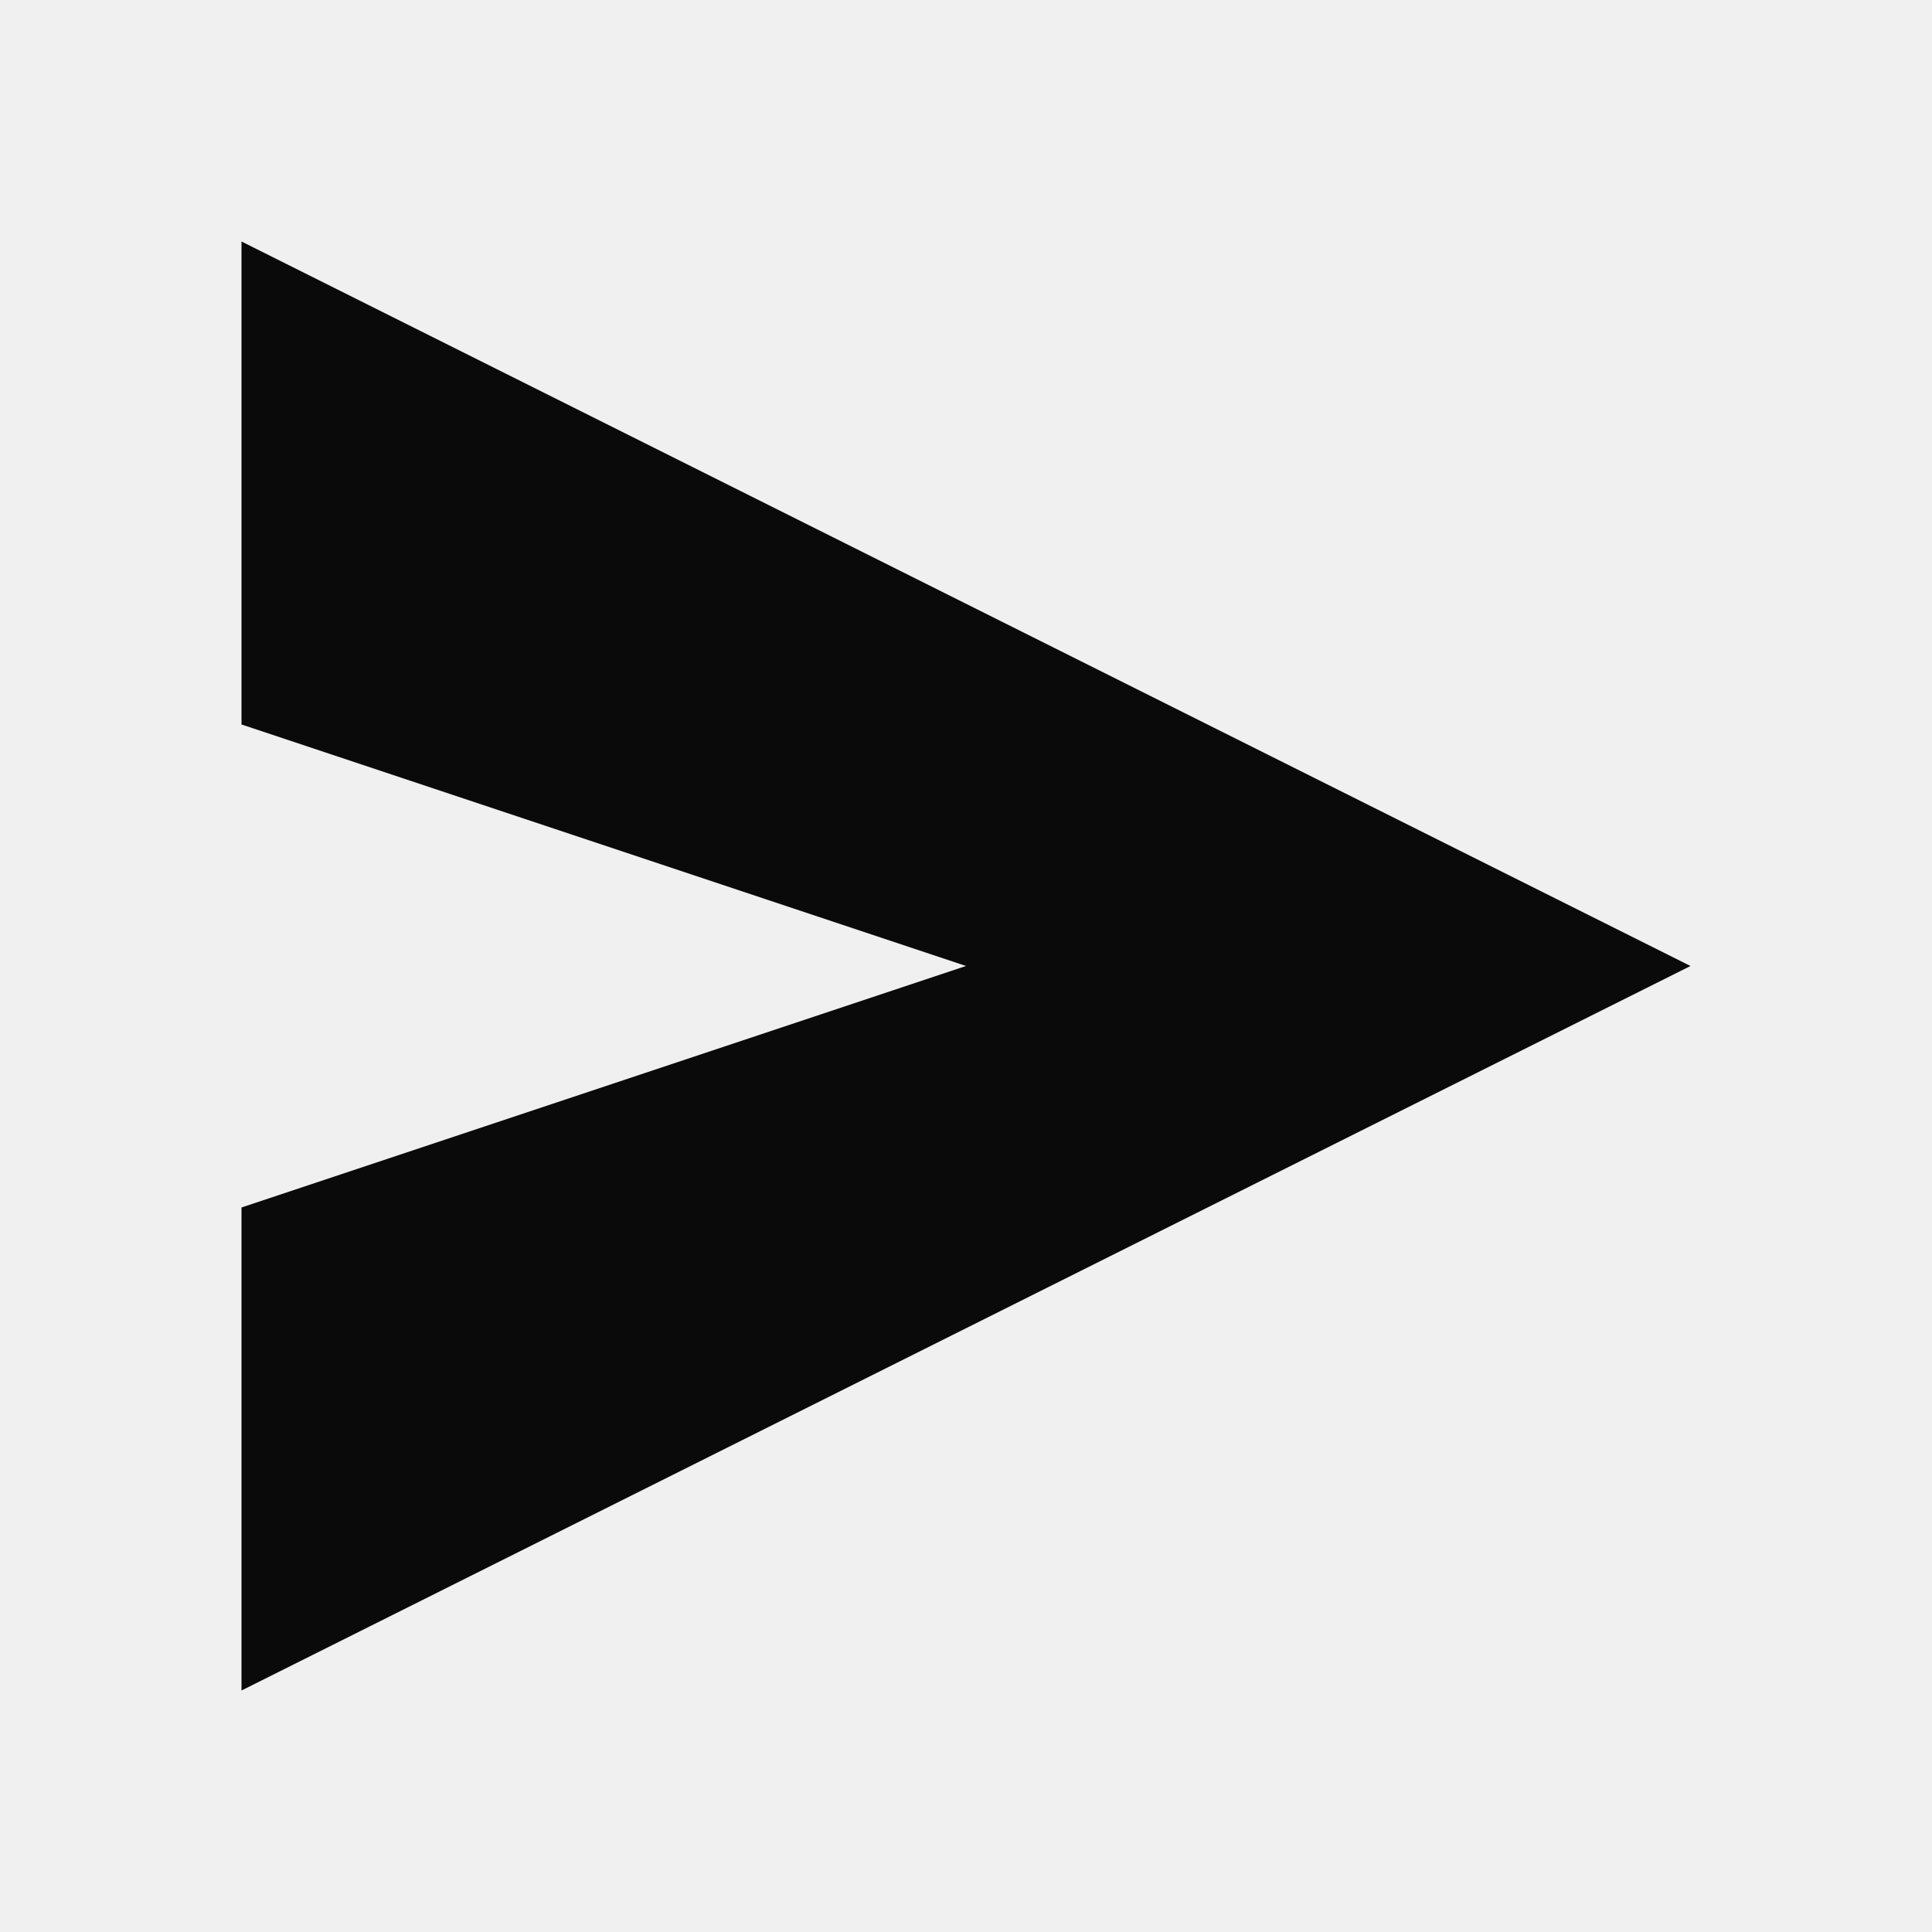
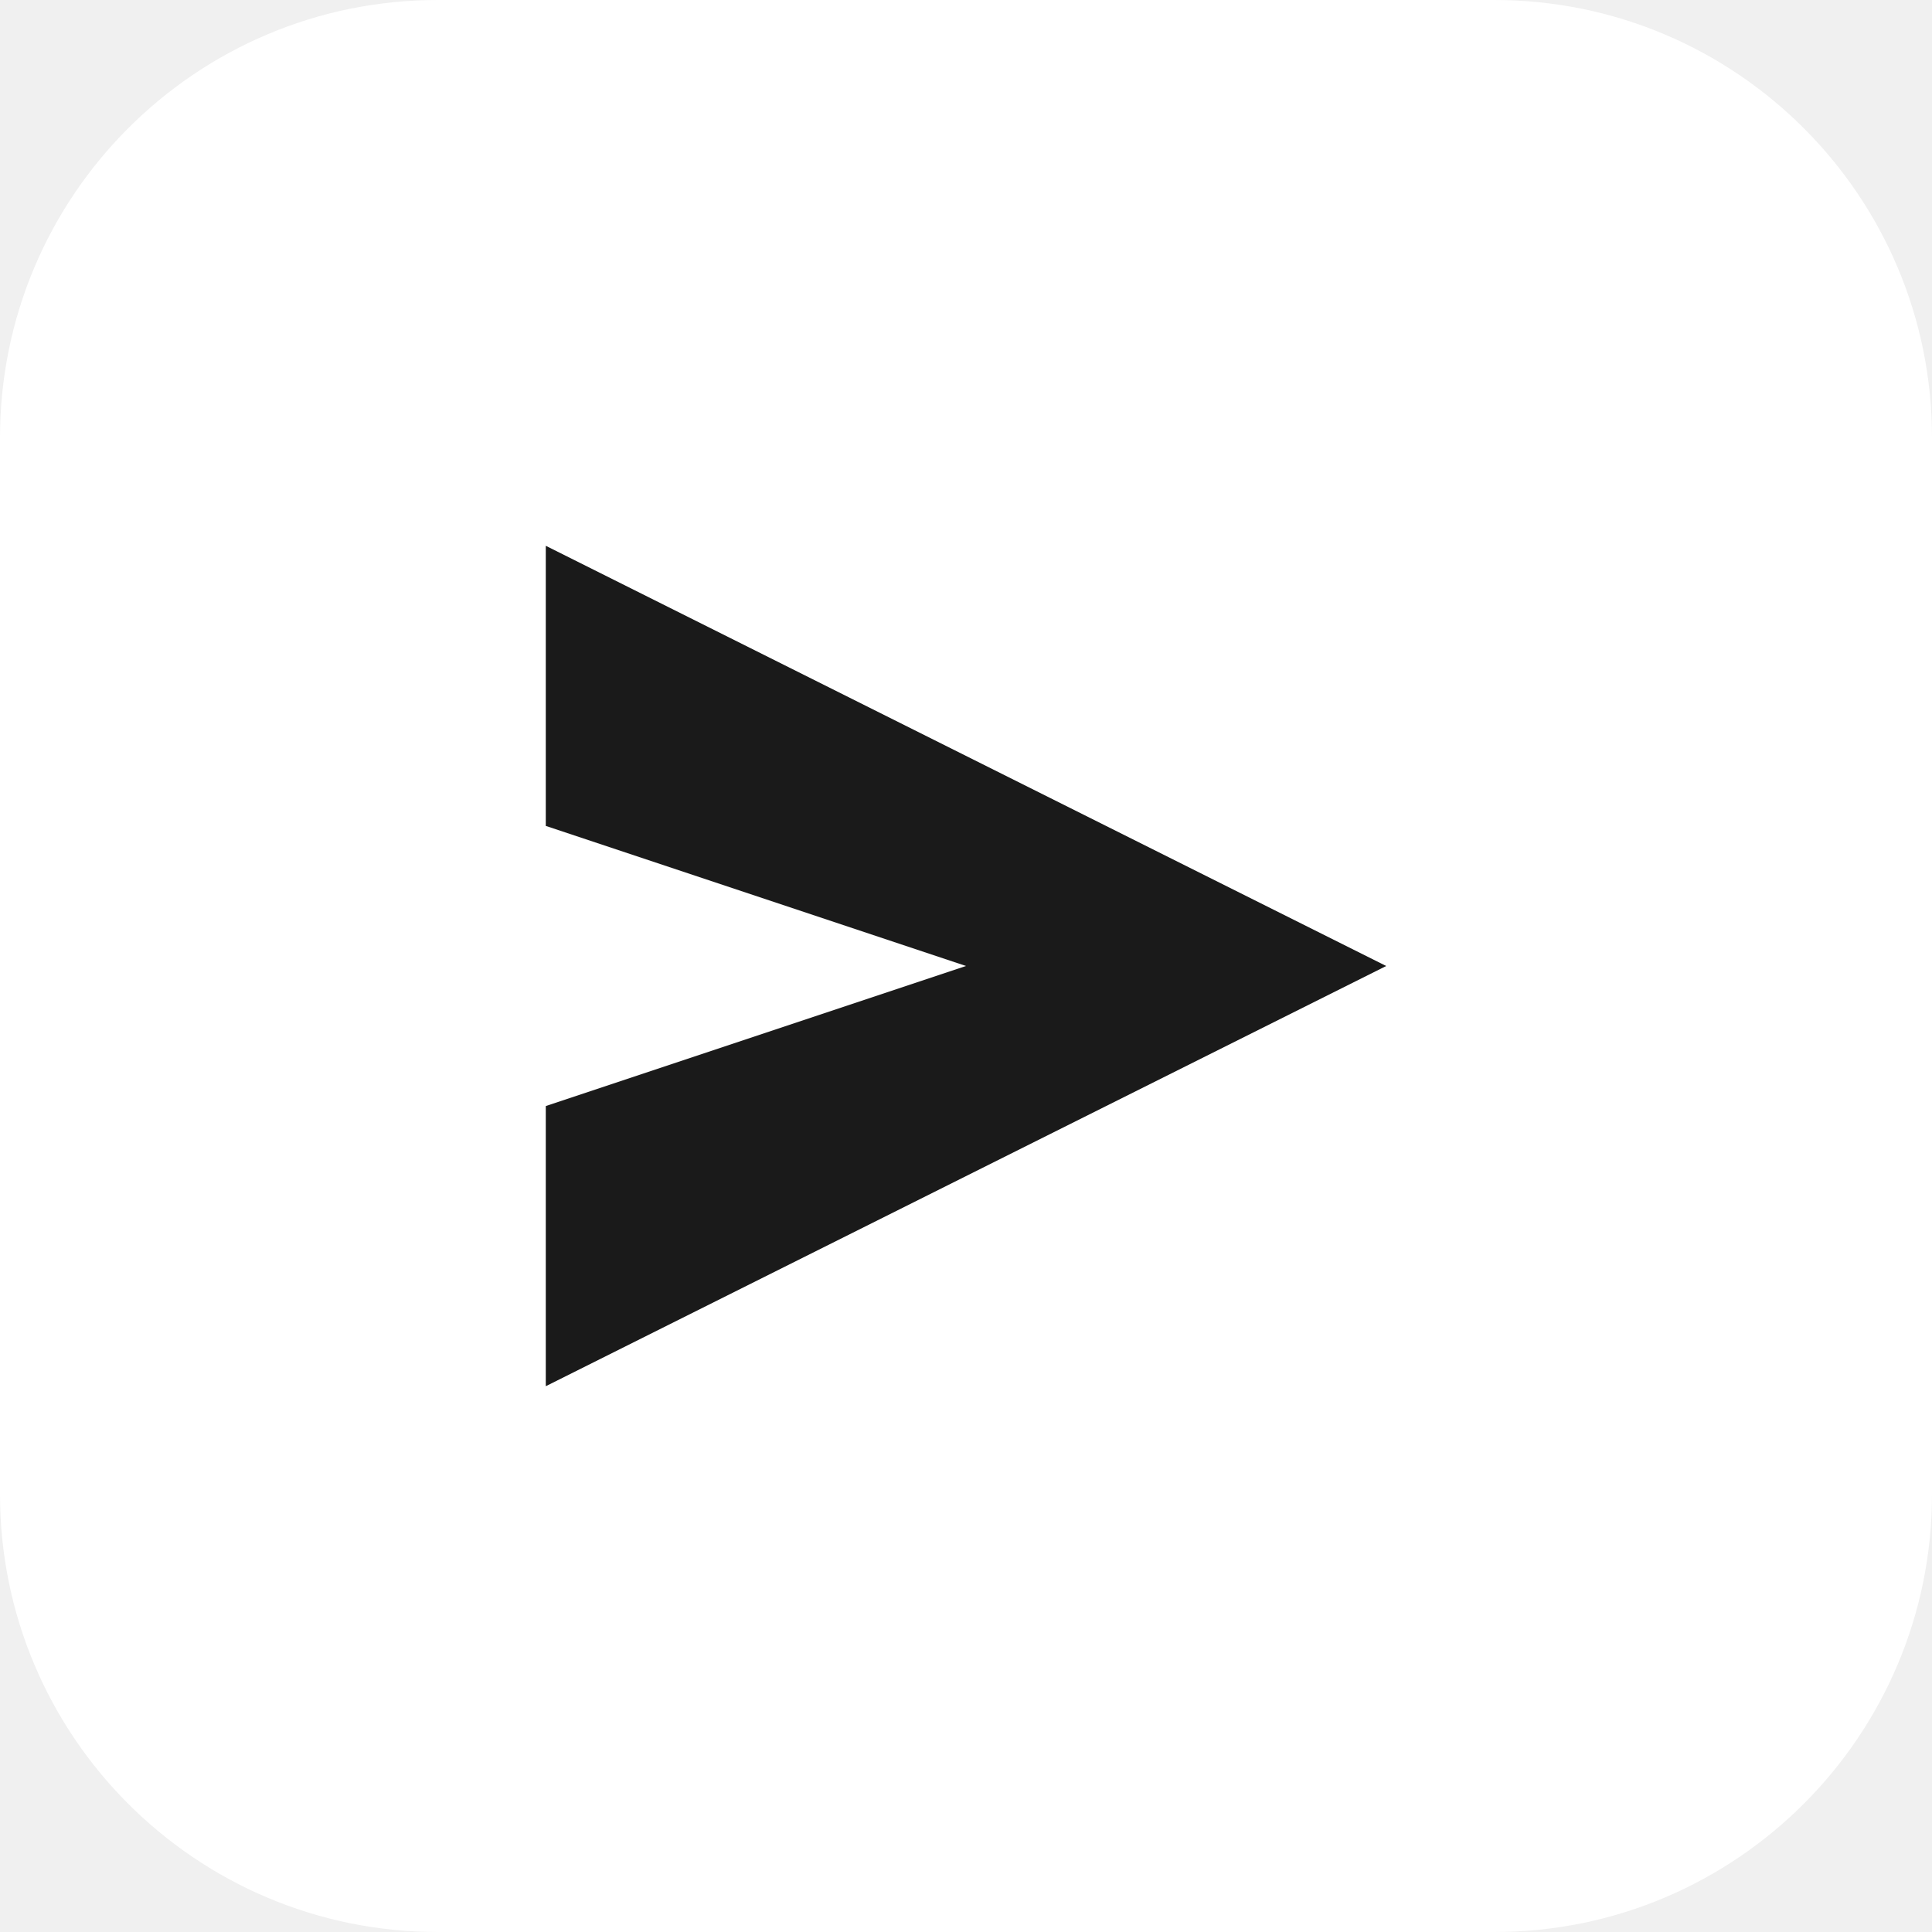
- <svg xmlns="http://www.w3.org/2000/svg" width="512" height="512" viewBox="0 0 512 512" fill="none">
-   <style>
-     :root { color: #0a0a0a; }
-     @media (prefers-color-scheme: dark) { :root { color: #ffffff; } }
-     .plane { fill: currentColor; }
-   </style>
-   <g transform="translate(0 0) scale(1)">
-     <path class="plane" d="M64 64L448 256L64 448V320L256 256L64 192V64Z" />
-   </g>
+ <svg xmlns="http://www.w3.org/2000/svg" width="512" height="512" viewBox="0 0 512 512">
+   <rect width="512" height="512" rx="116" fill="#ffffff" />
+   <path d="M64 64L448 256L64 448V320L256 256L64 192V64Z" fill="#1a1a1a" transform="translate(256 256) scale(0.58) translate(-256 -256)" />
</svg>
